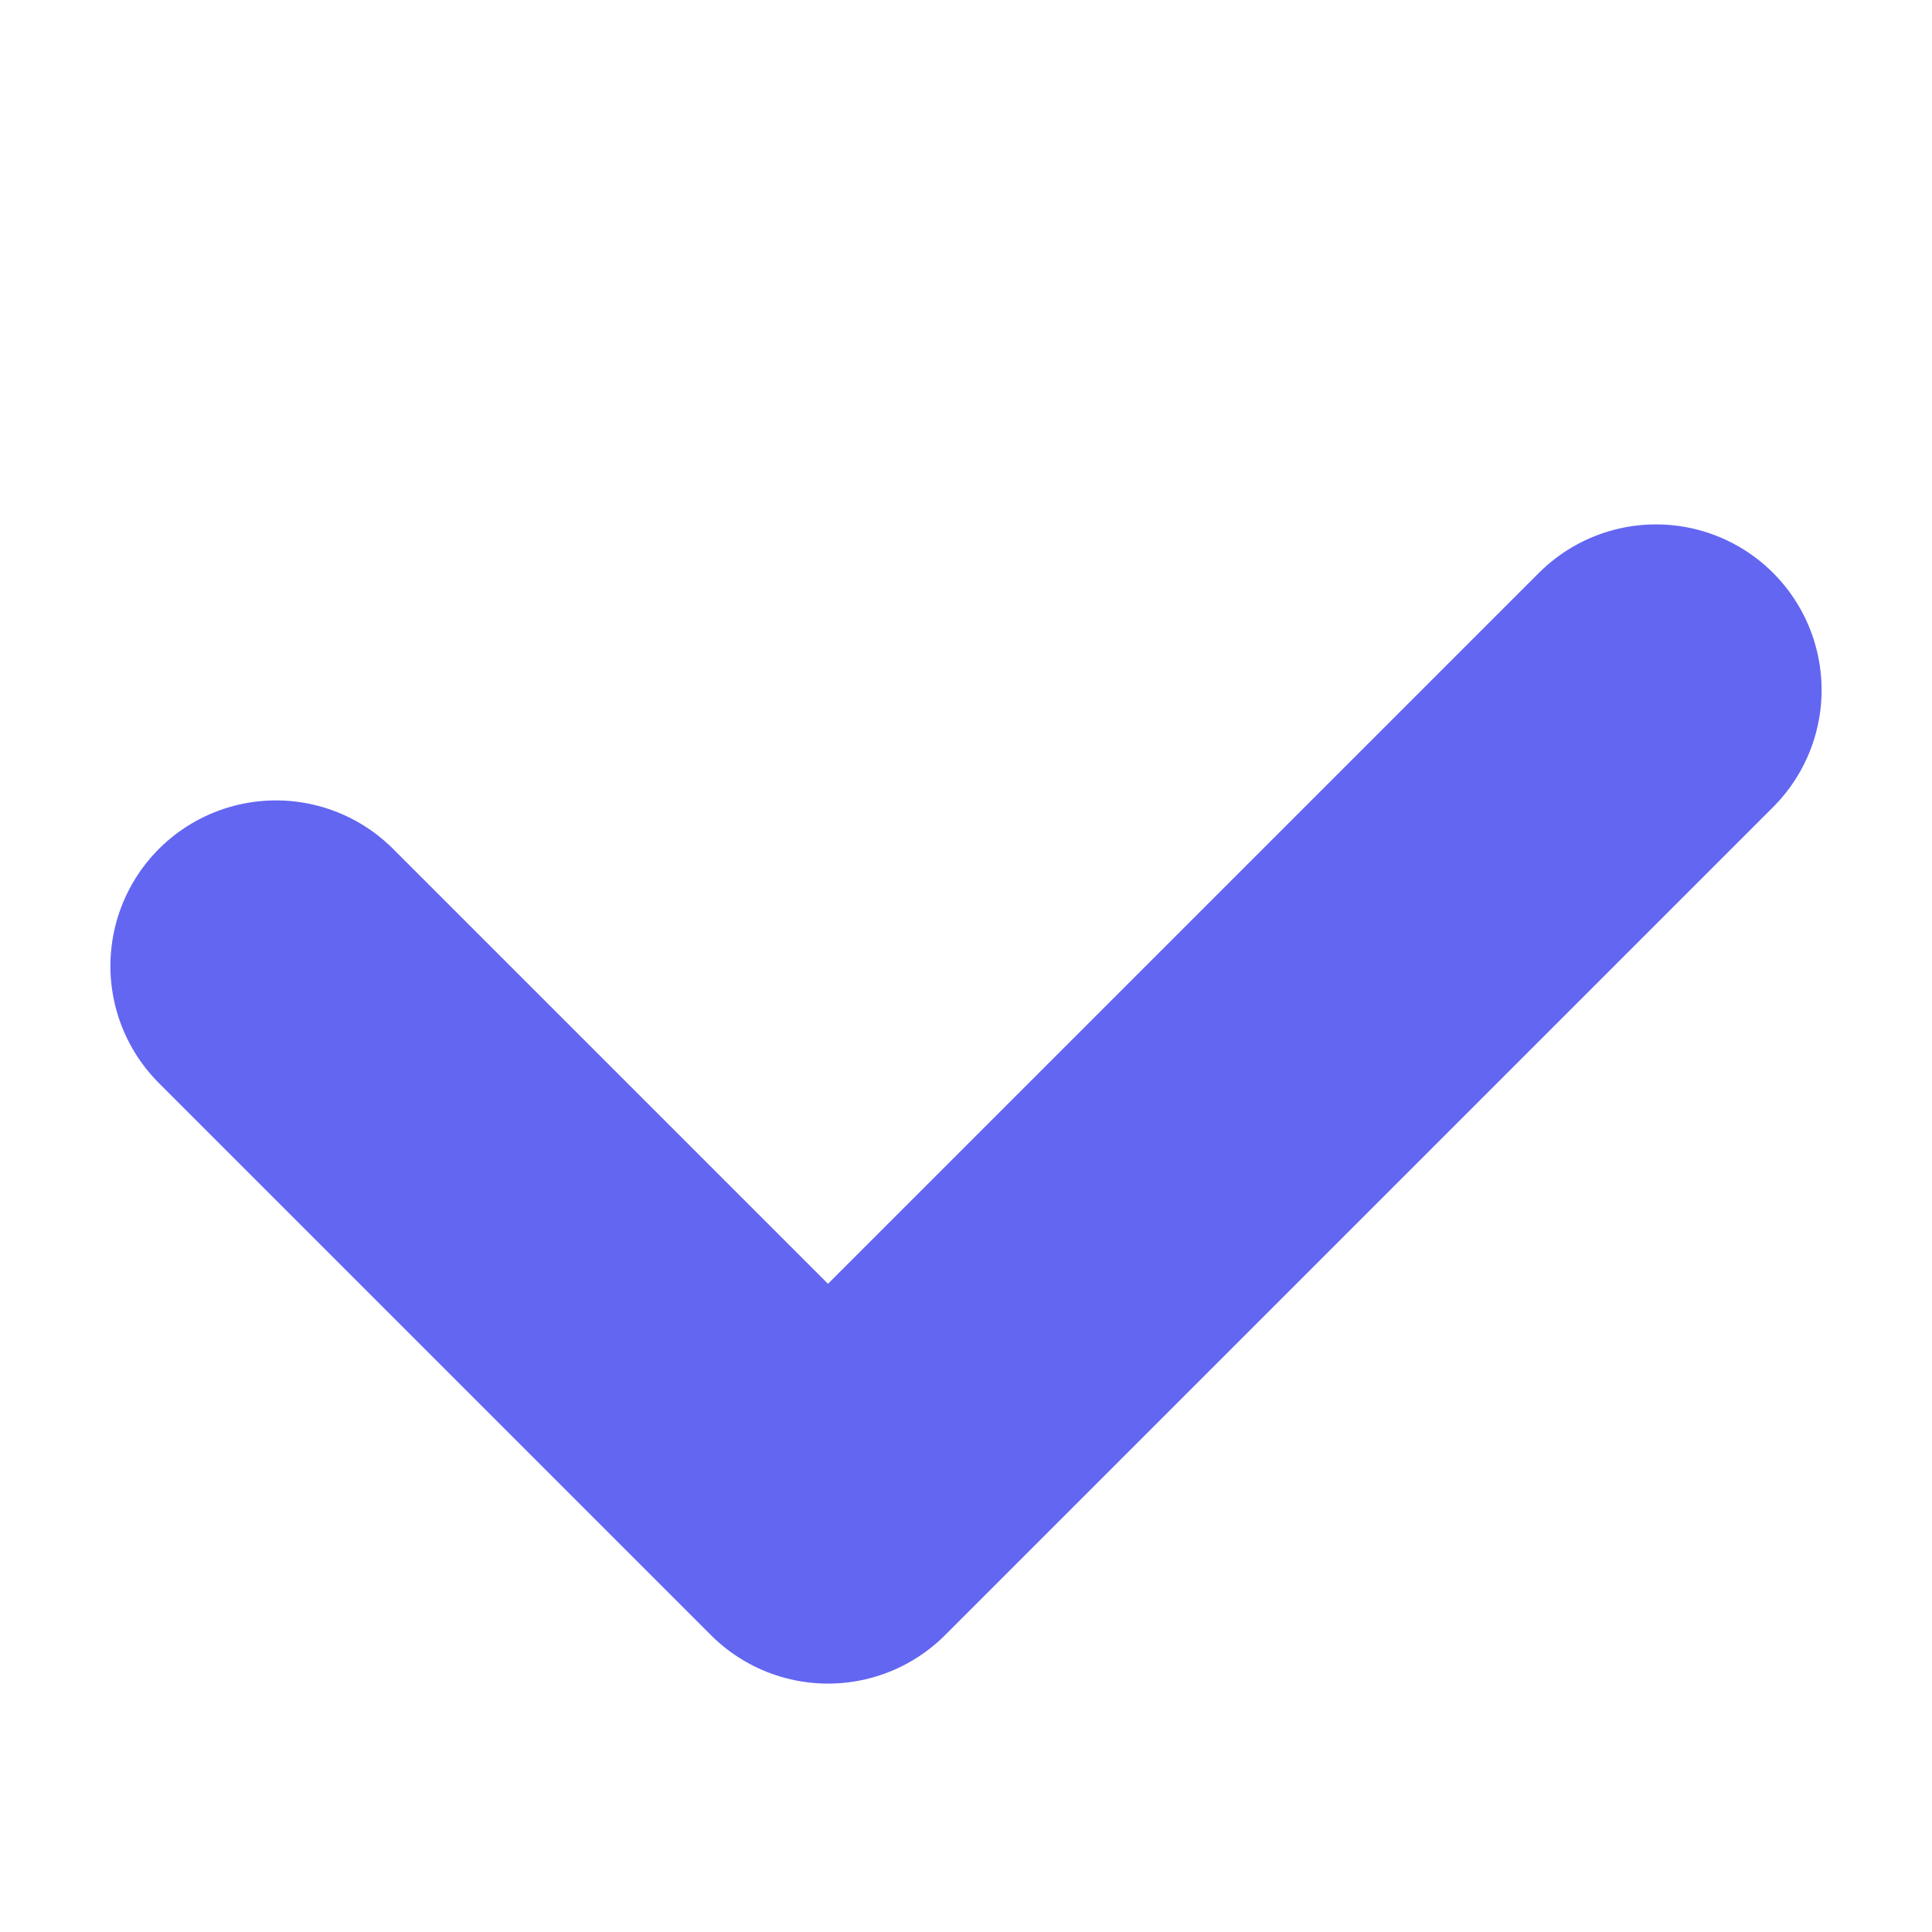
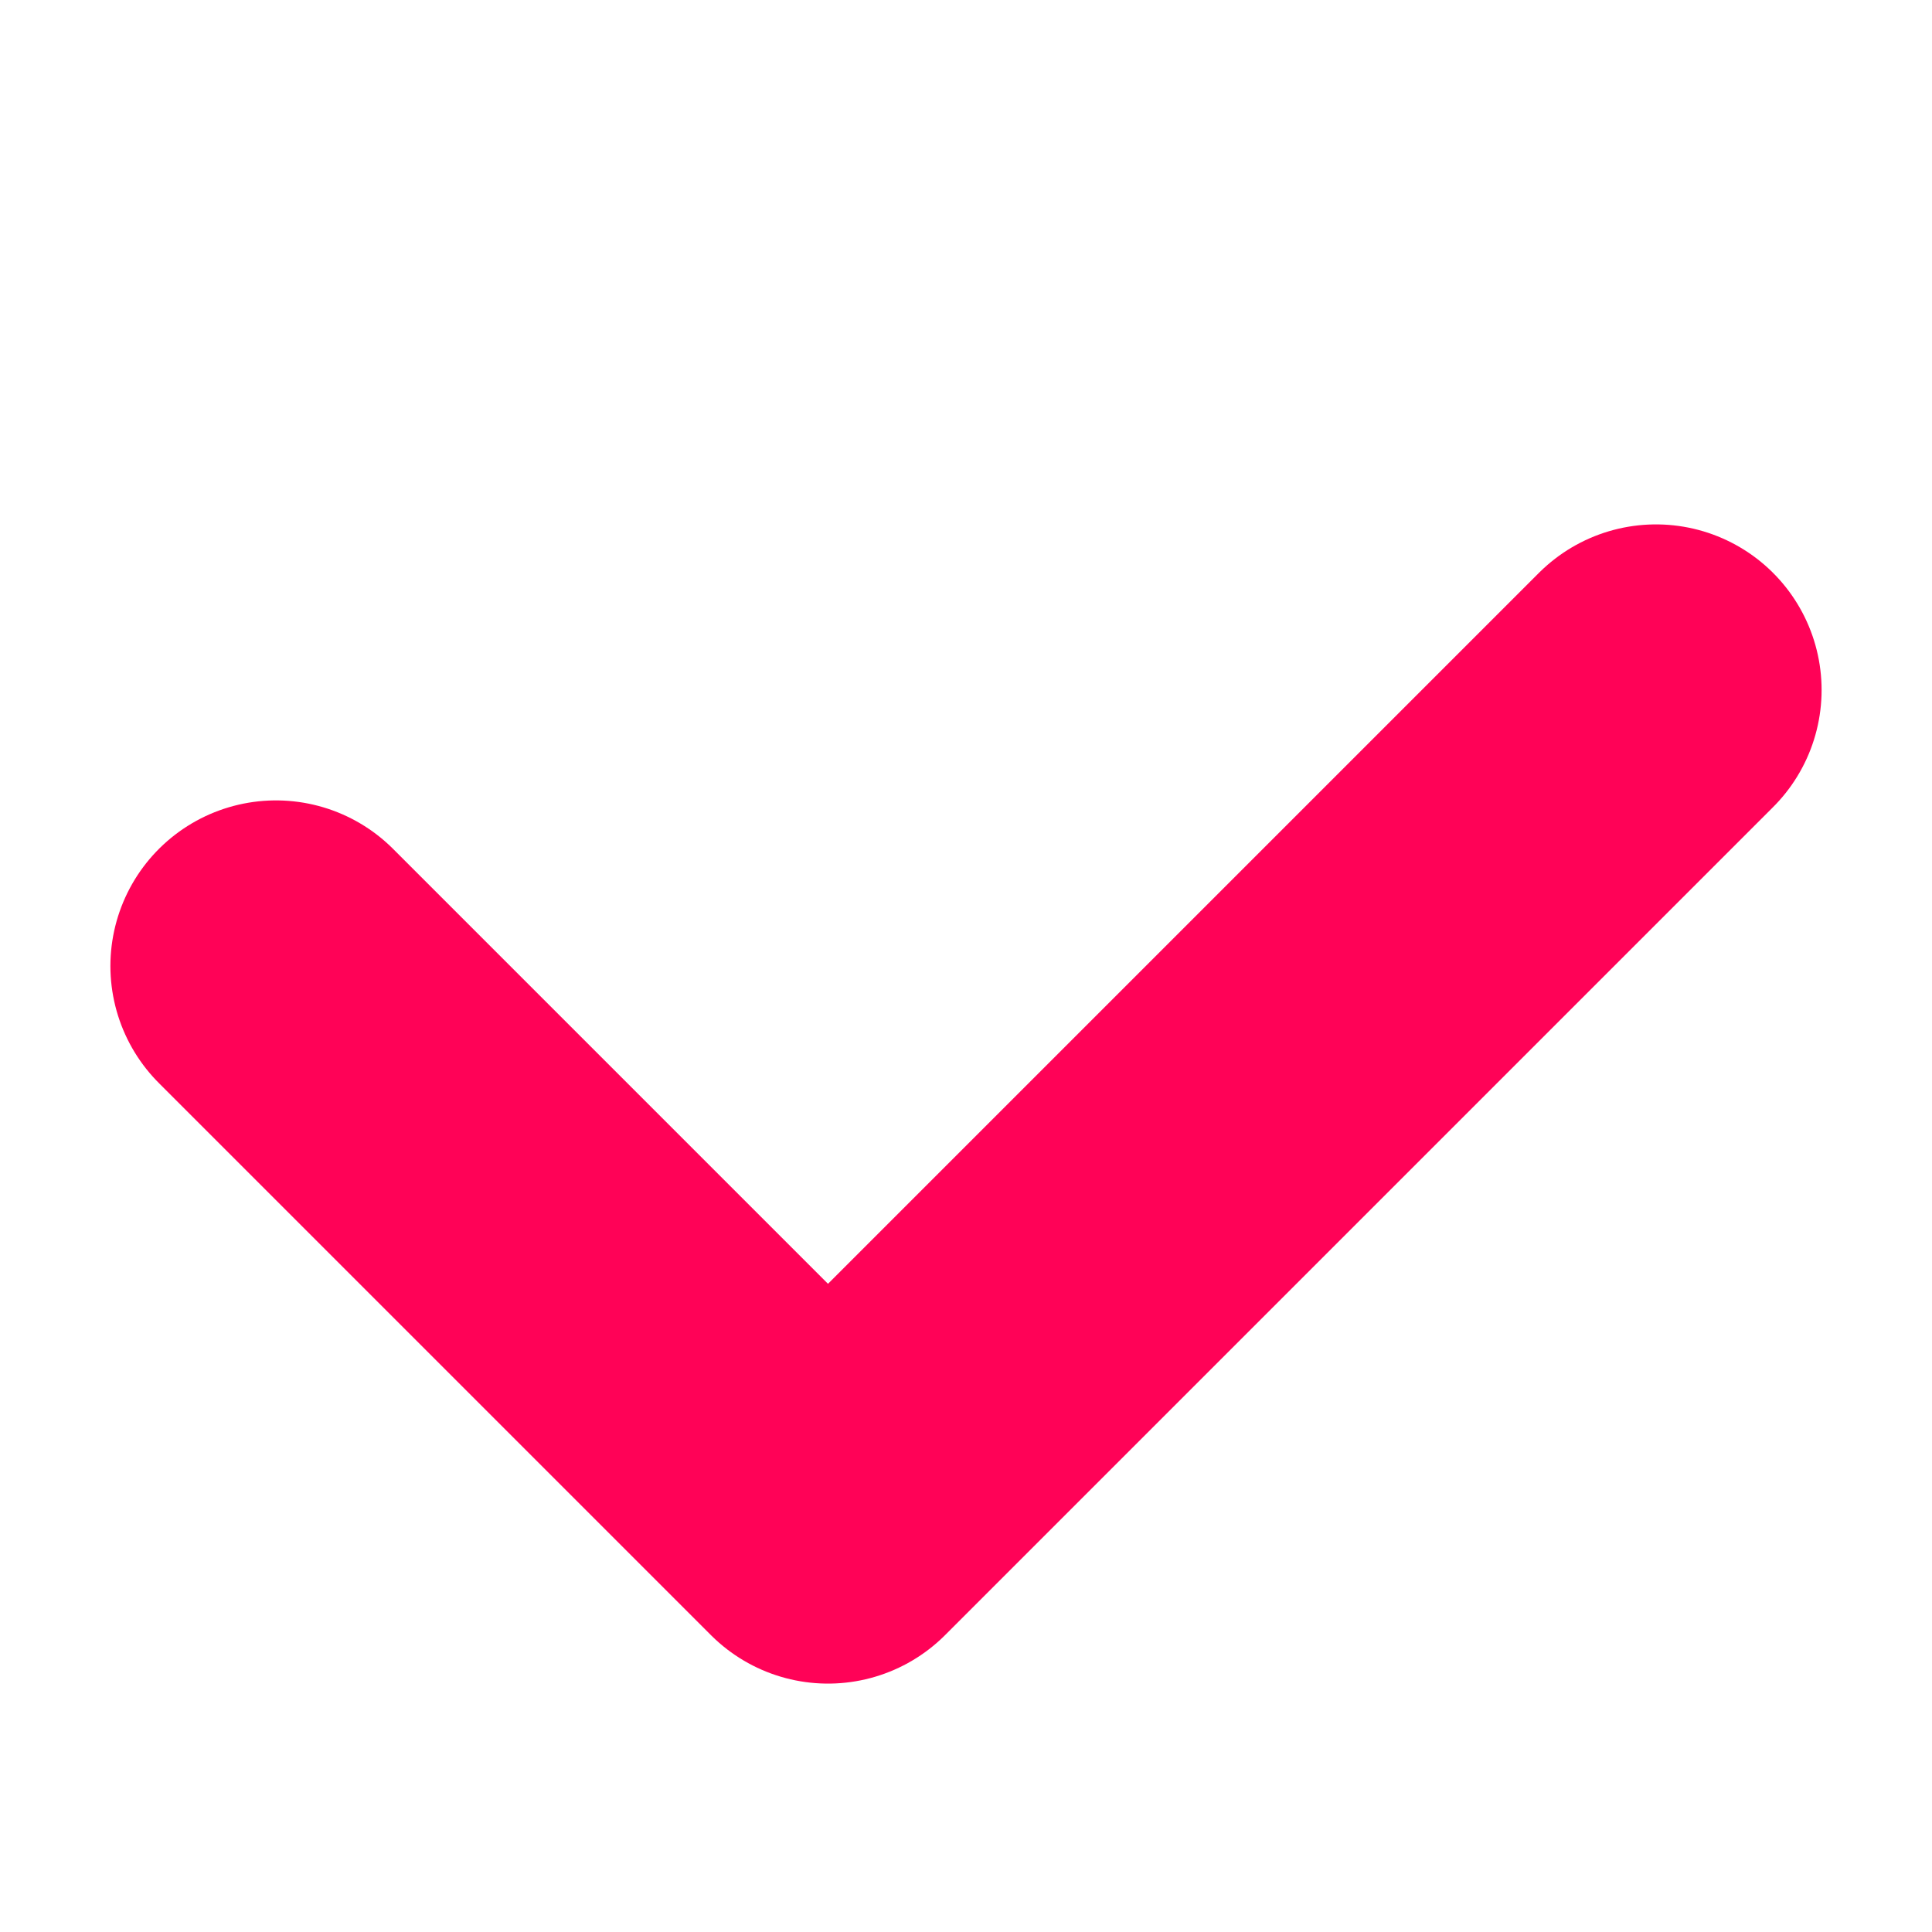
<svg xmlns="http://www.w3.org/2000/svg" preserveAspectRatio="none" overflow="visible" style="display: block;" width="7" height="7" viewBox="0 0 7 7" fill="none">
  <g id="Icon">
-     <path id="Vector" d="M1 3.5L3 5.5L6 2.5" stroke="#6366F1" stroke-width="1.2" stroke-linecap="round" stroke-linejoin="round" />
+     <path id="Vector" d="M1 3.5L3 5.5L6 2.5" stroke="#FF0257" stroke-width="1.2" stroke-linecap="round" stroke-linejoin="round" />
  </g>
</svg>
